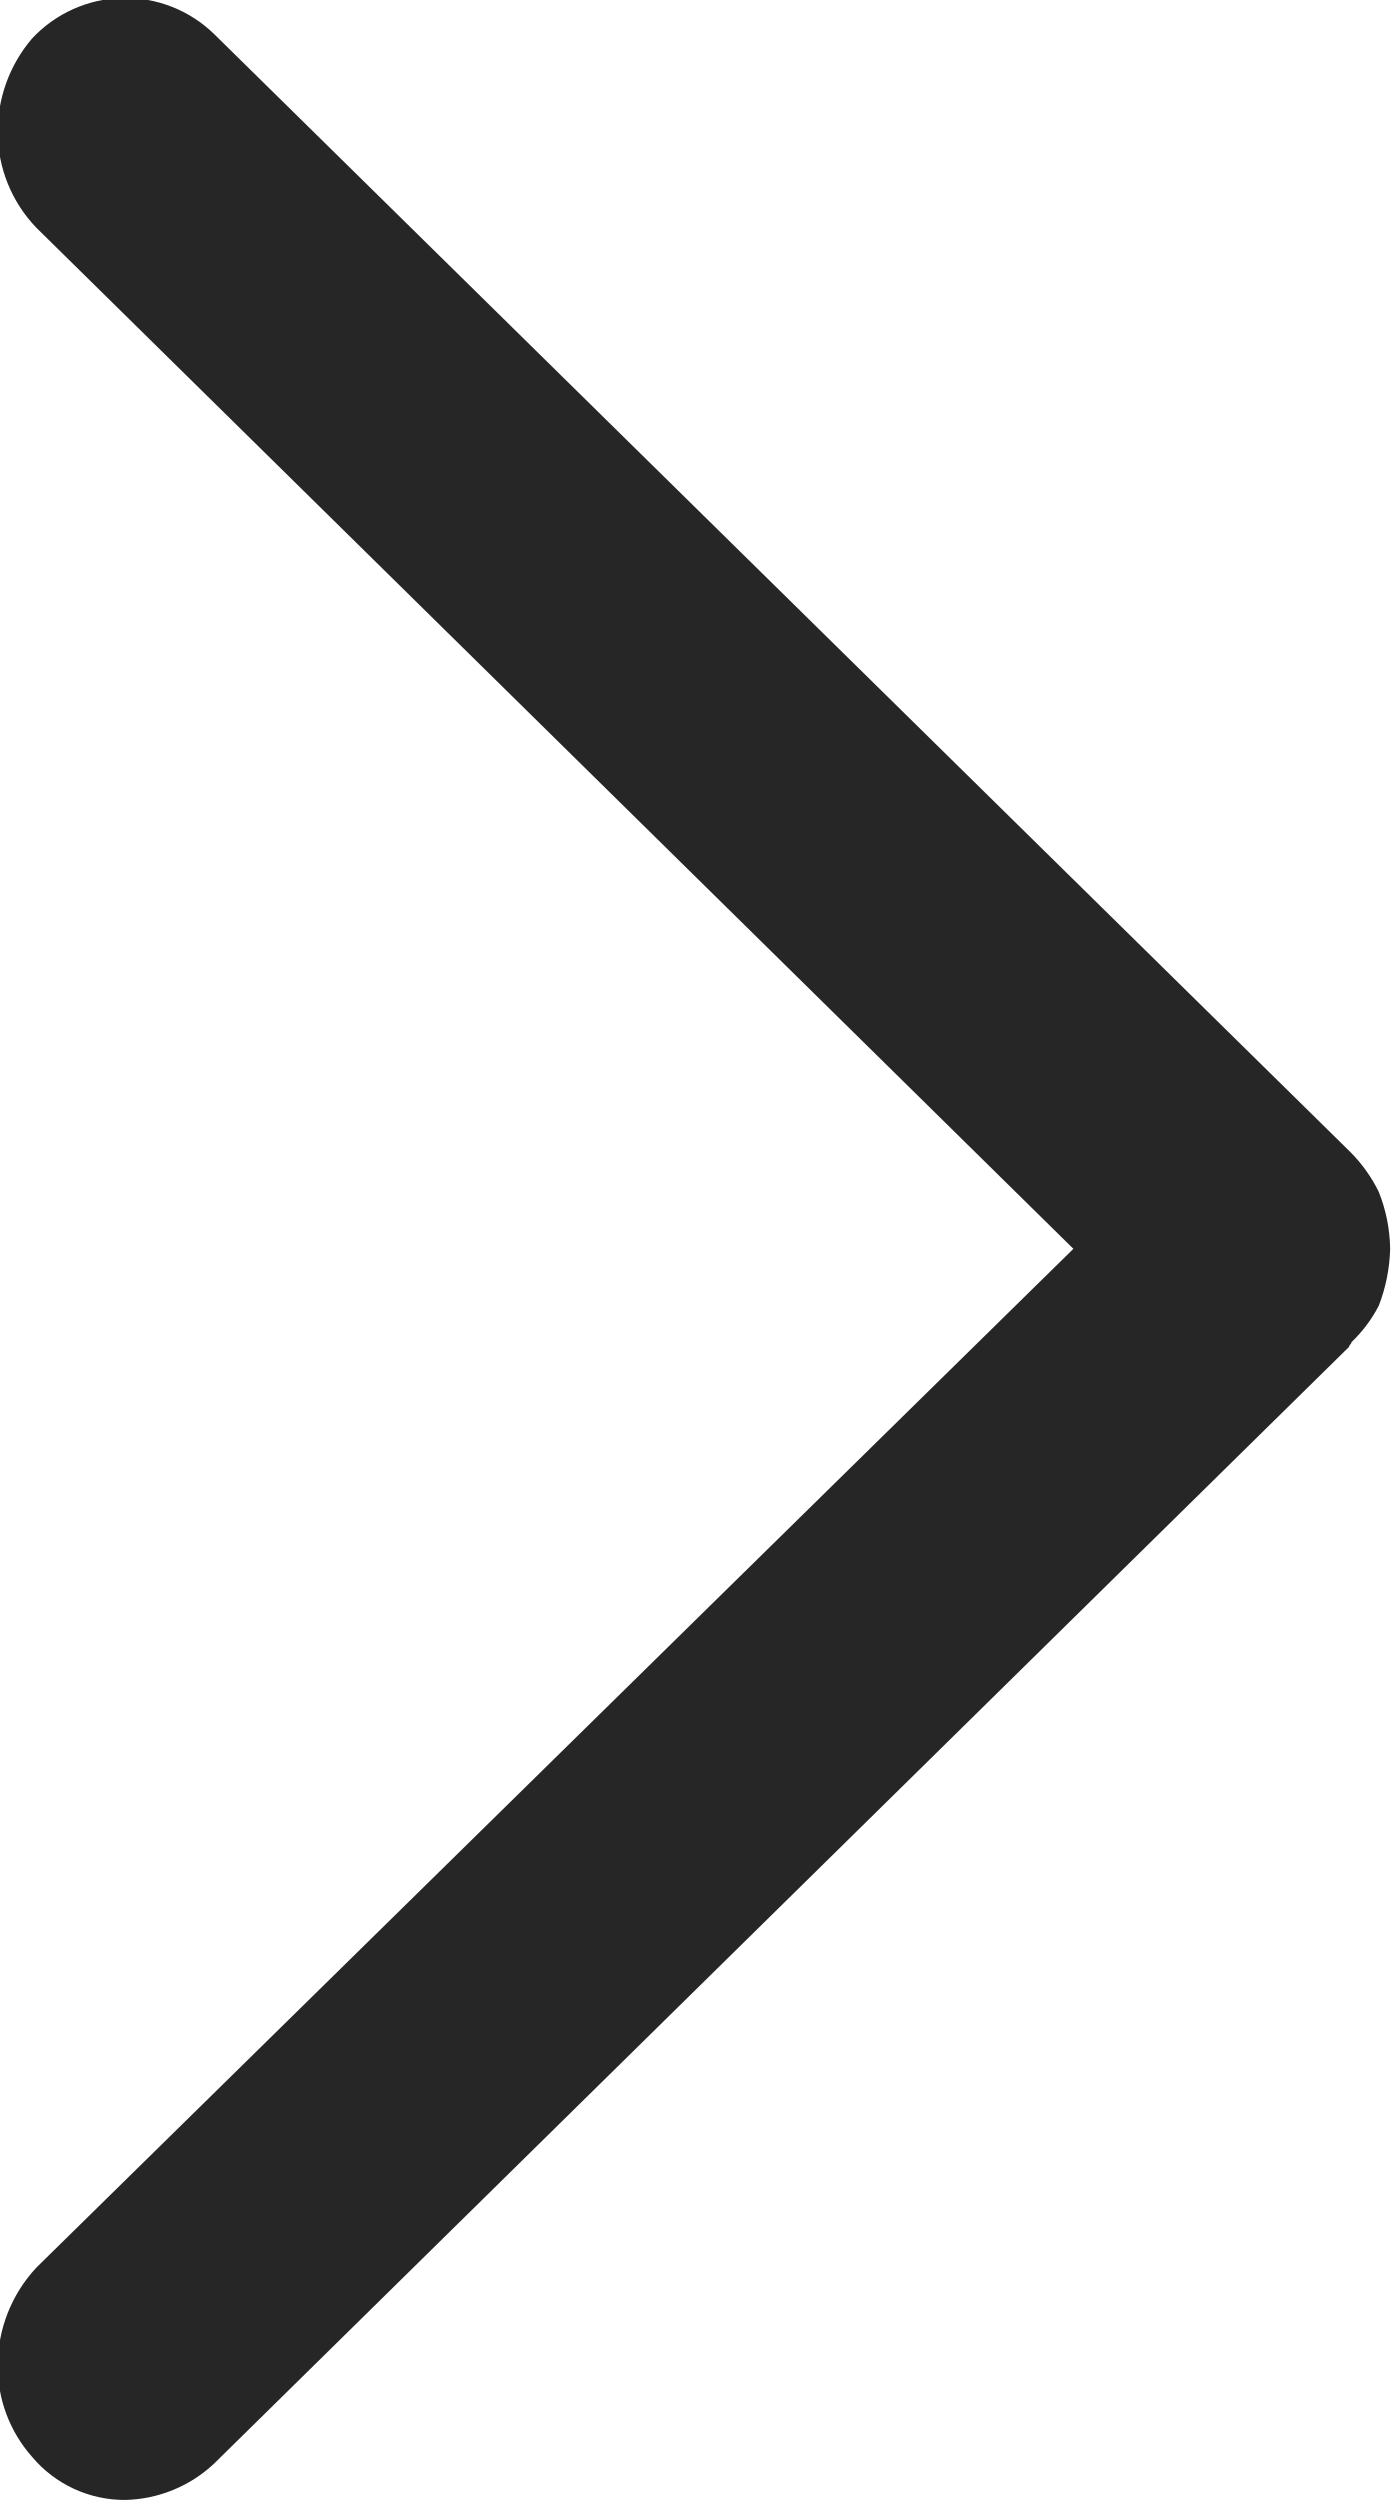
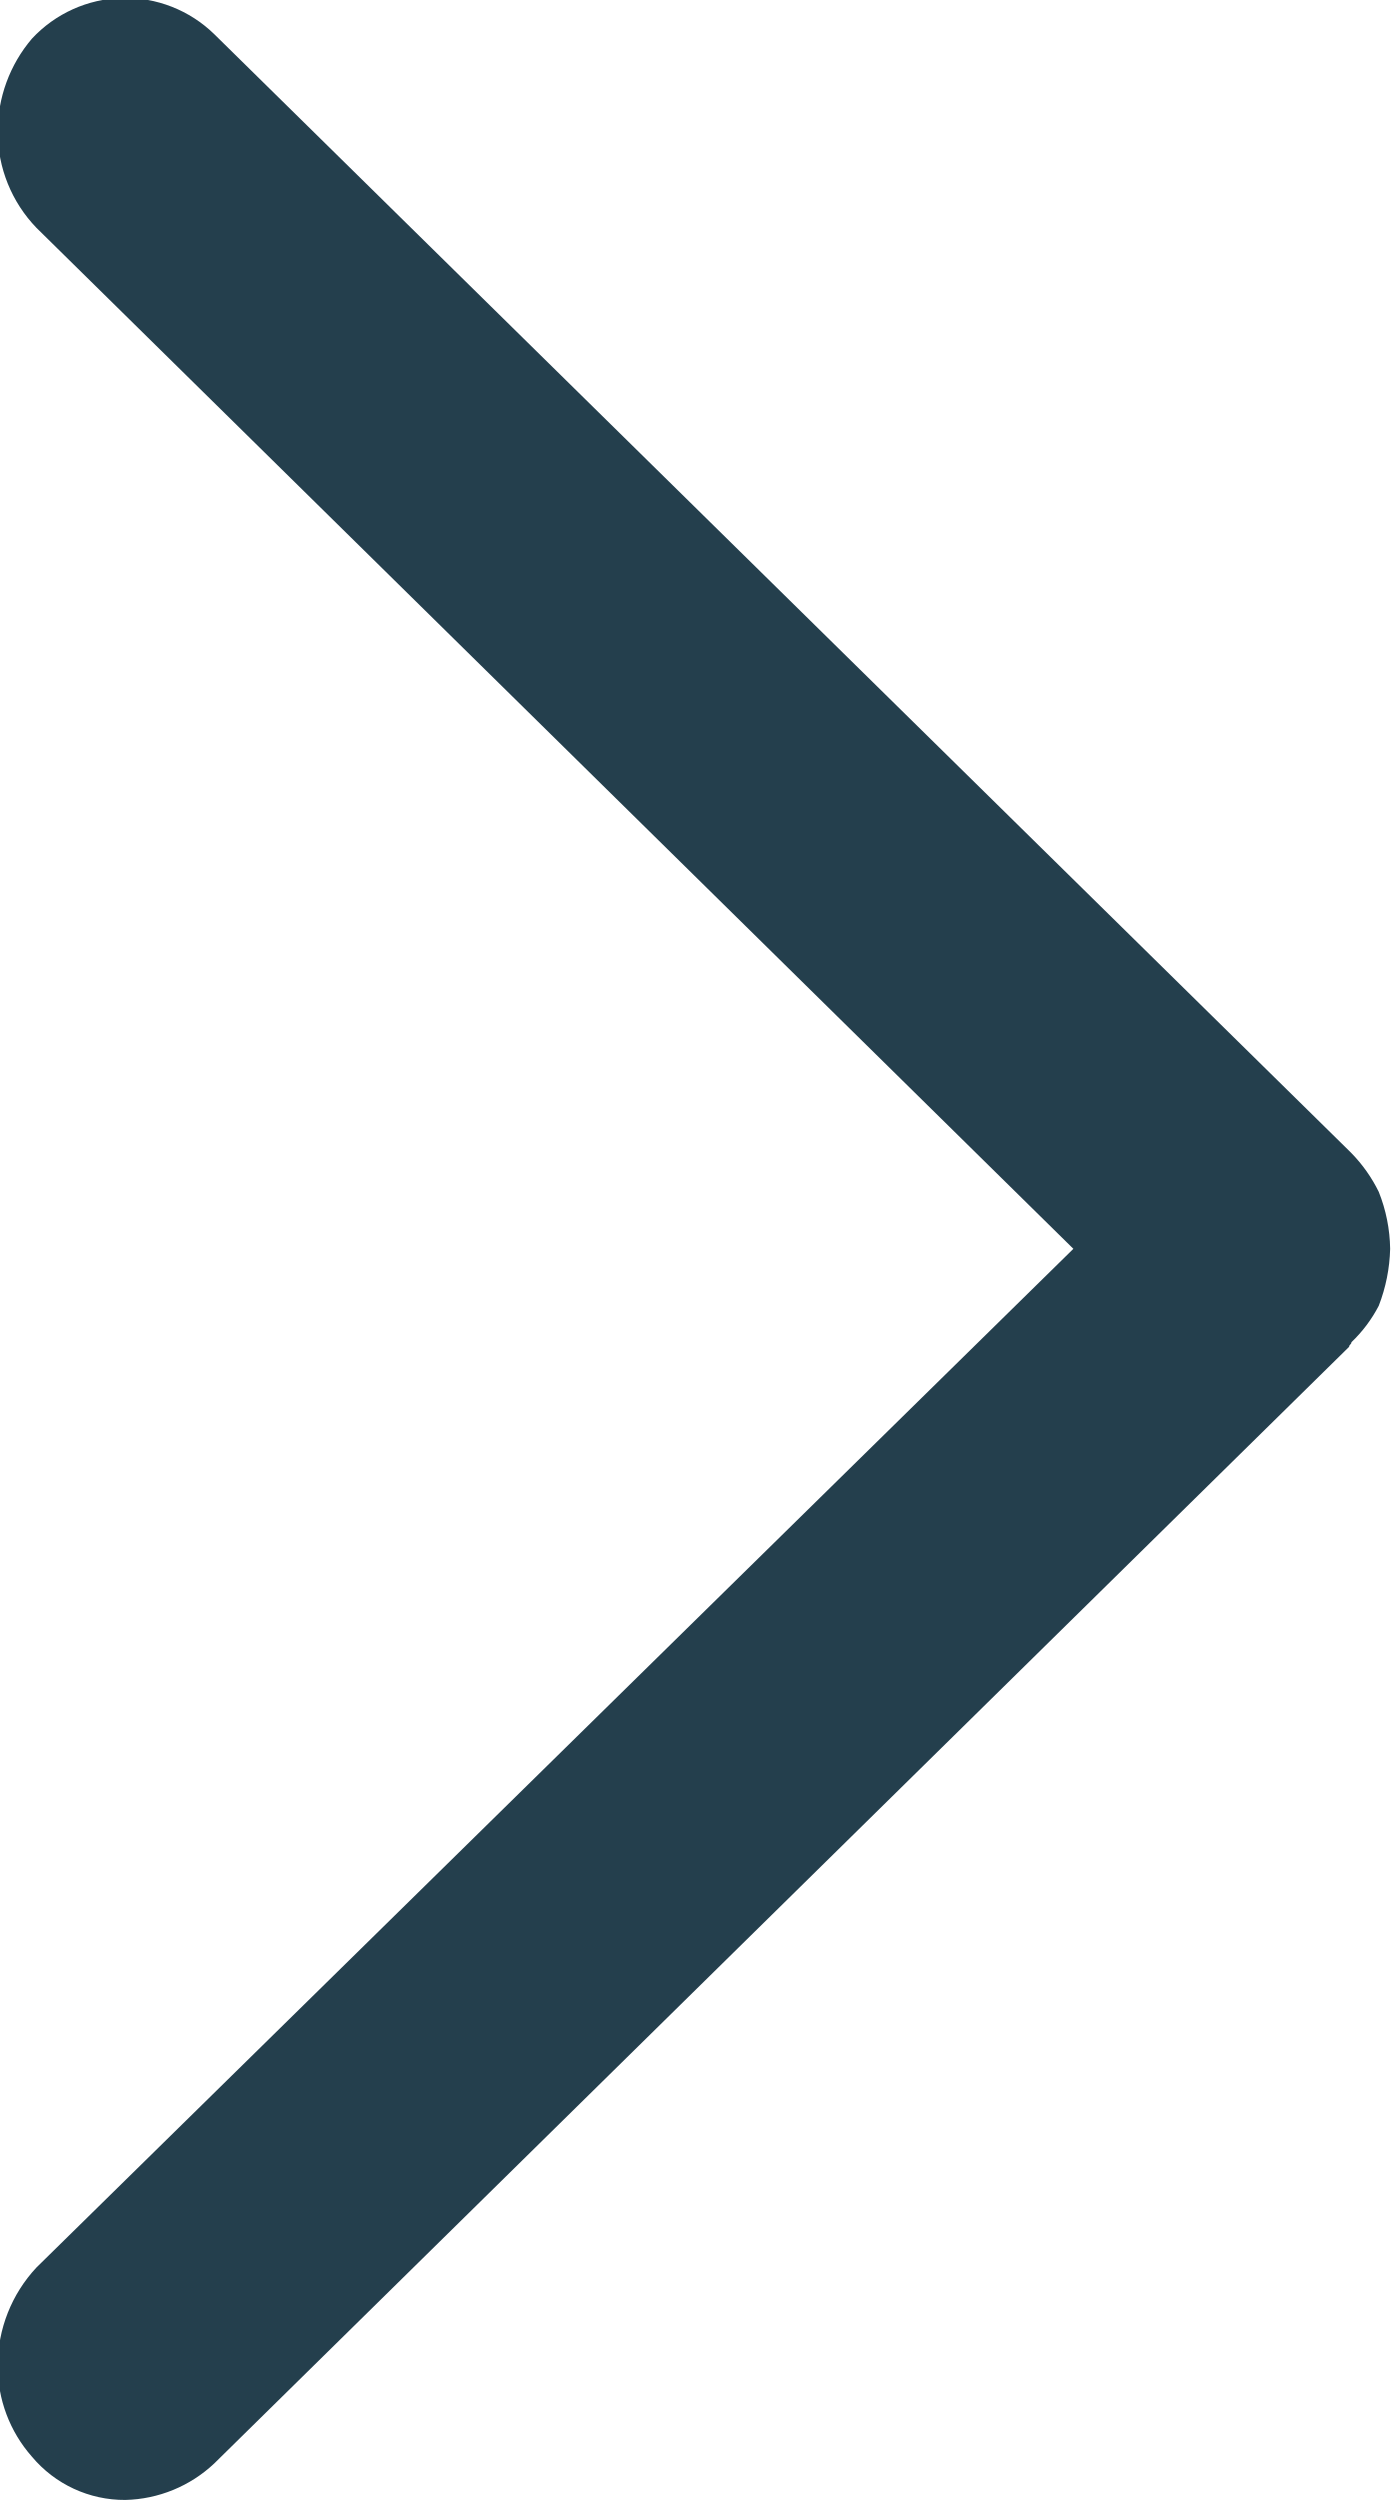
<svg xmlns="http://www.w3.org/2000/svg" width="6.1" height="10.97" viewBox="0 0 6.1 10.97">
  <defs>
    <style>
      .cls-1 {
-         fill: #262626;
+         fill: #243f4d;
        fill-rule: evenodd;
      }
    </style>
  </defs>
  <path class="cls-1" d="M1539.33,4295.69a0.53,0.53,0,0,1-.41-0.19,0.6,0.6,0,0,1-.15-0.4,0.631,0.631,0,0,1,.17-0.43l4.55-4.47-4.55-4.48a0.607,0.607,0,0,1-.17-0.42,0.629,0.629,0,0,1,.15-0.41,0.559,0.559,0,0,1,.8-0.02l4.98,4.9,0.01,0.01a0.657,0.657,0,0,1,.12.17h0a0.7,0.7,0,0,1,.05.25h0a0.742,0.742,0,0,1-.05.25h0a0.61,0.61,0,0,1-.12.16c0,0.01-.01.01-0.01,0.02l-4.98,4.9A0.589,0.589,0,0,1,1539.33,4295.69Z" transform="translate(-1538.78 -4284.72)" />
</svg>
